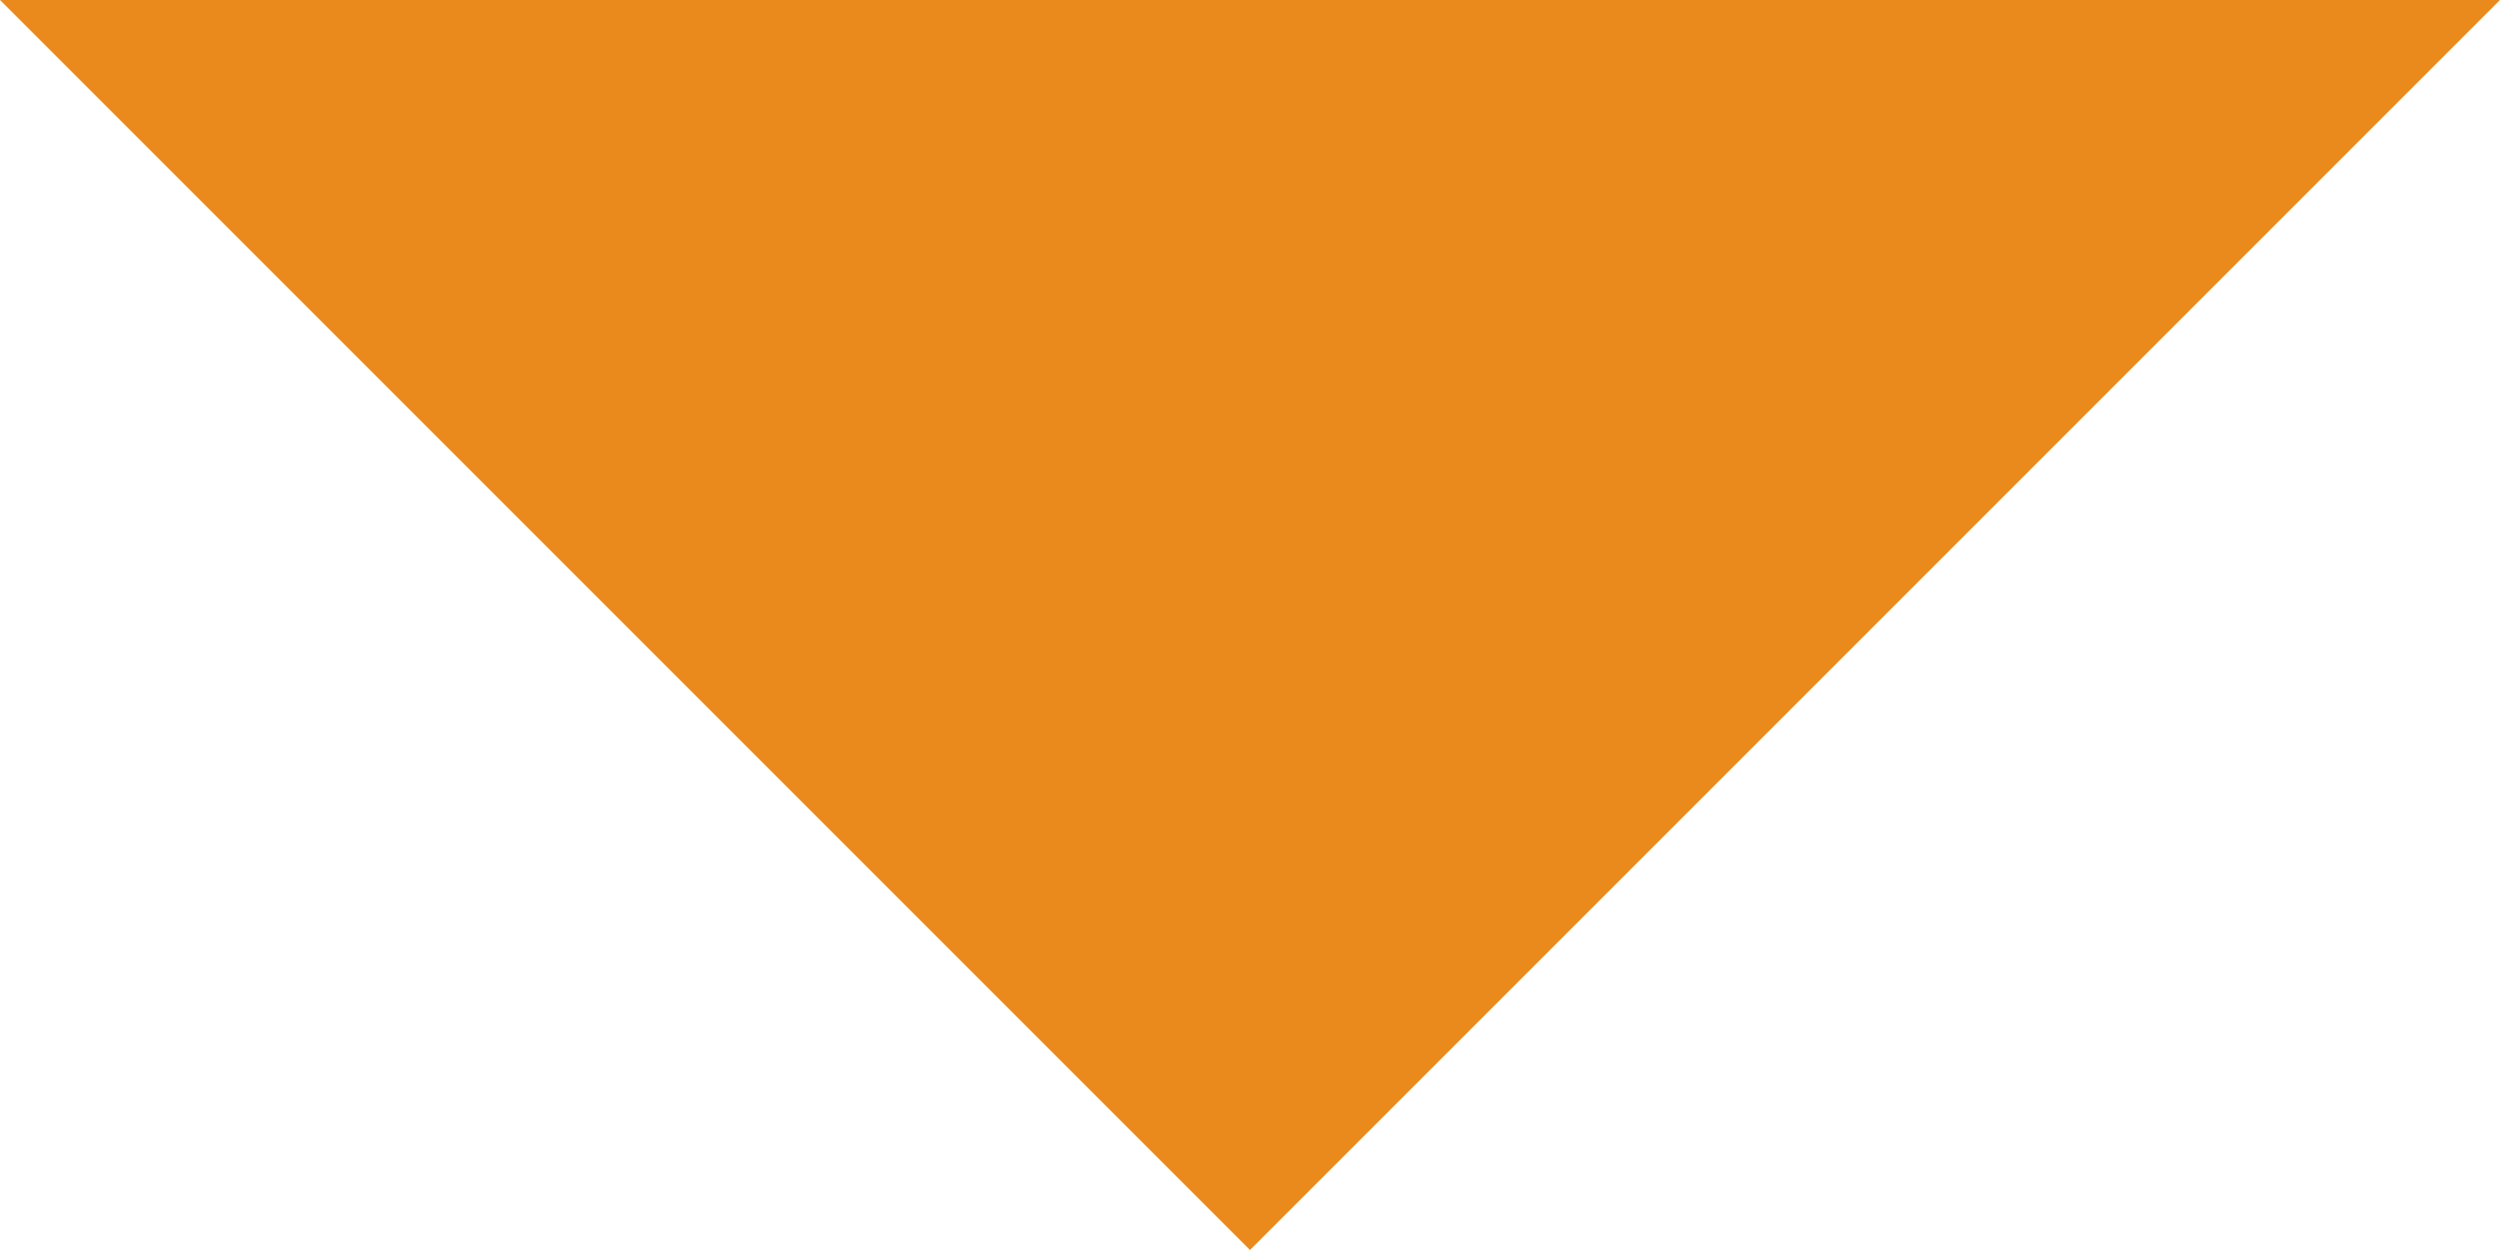
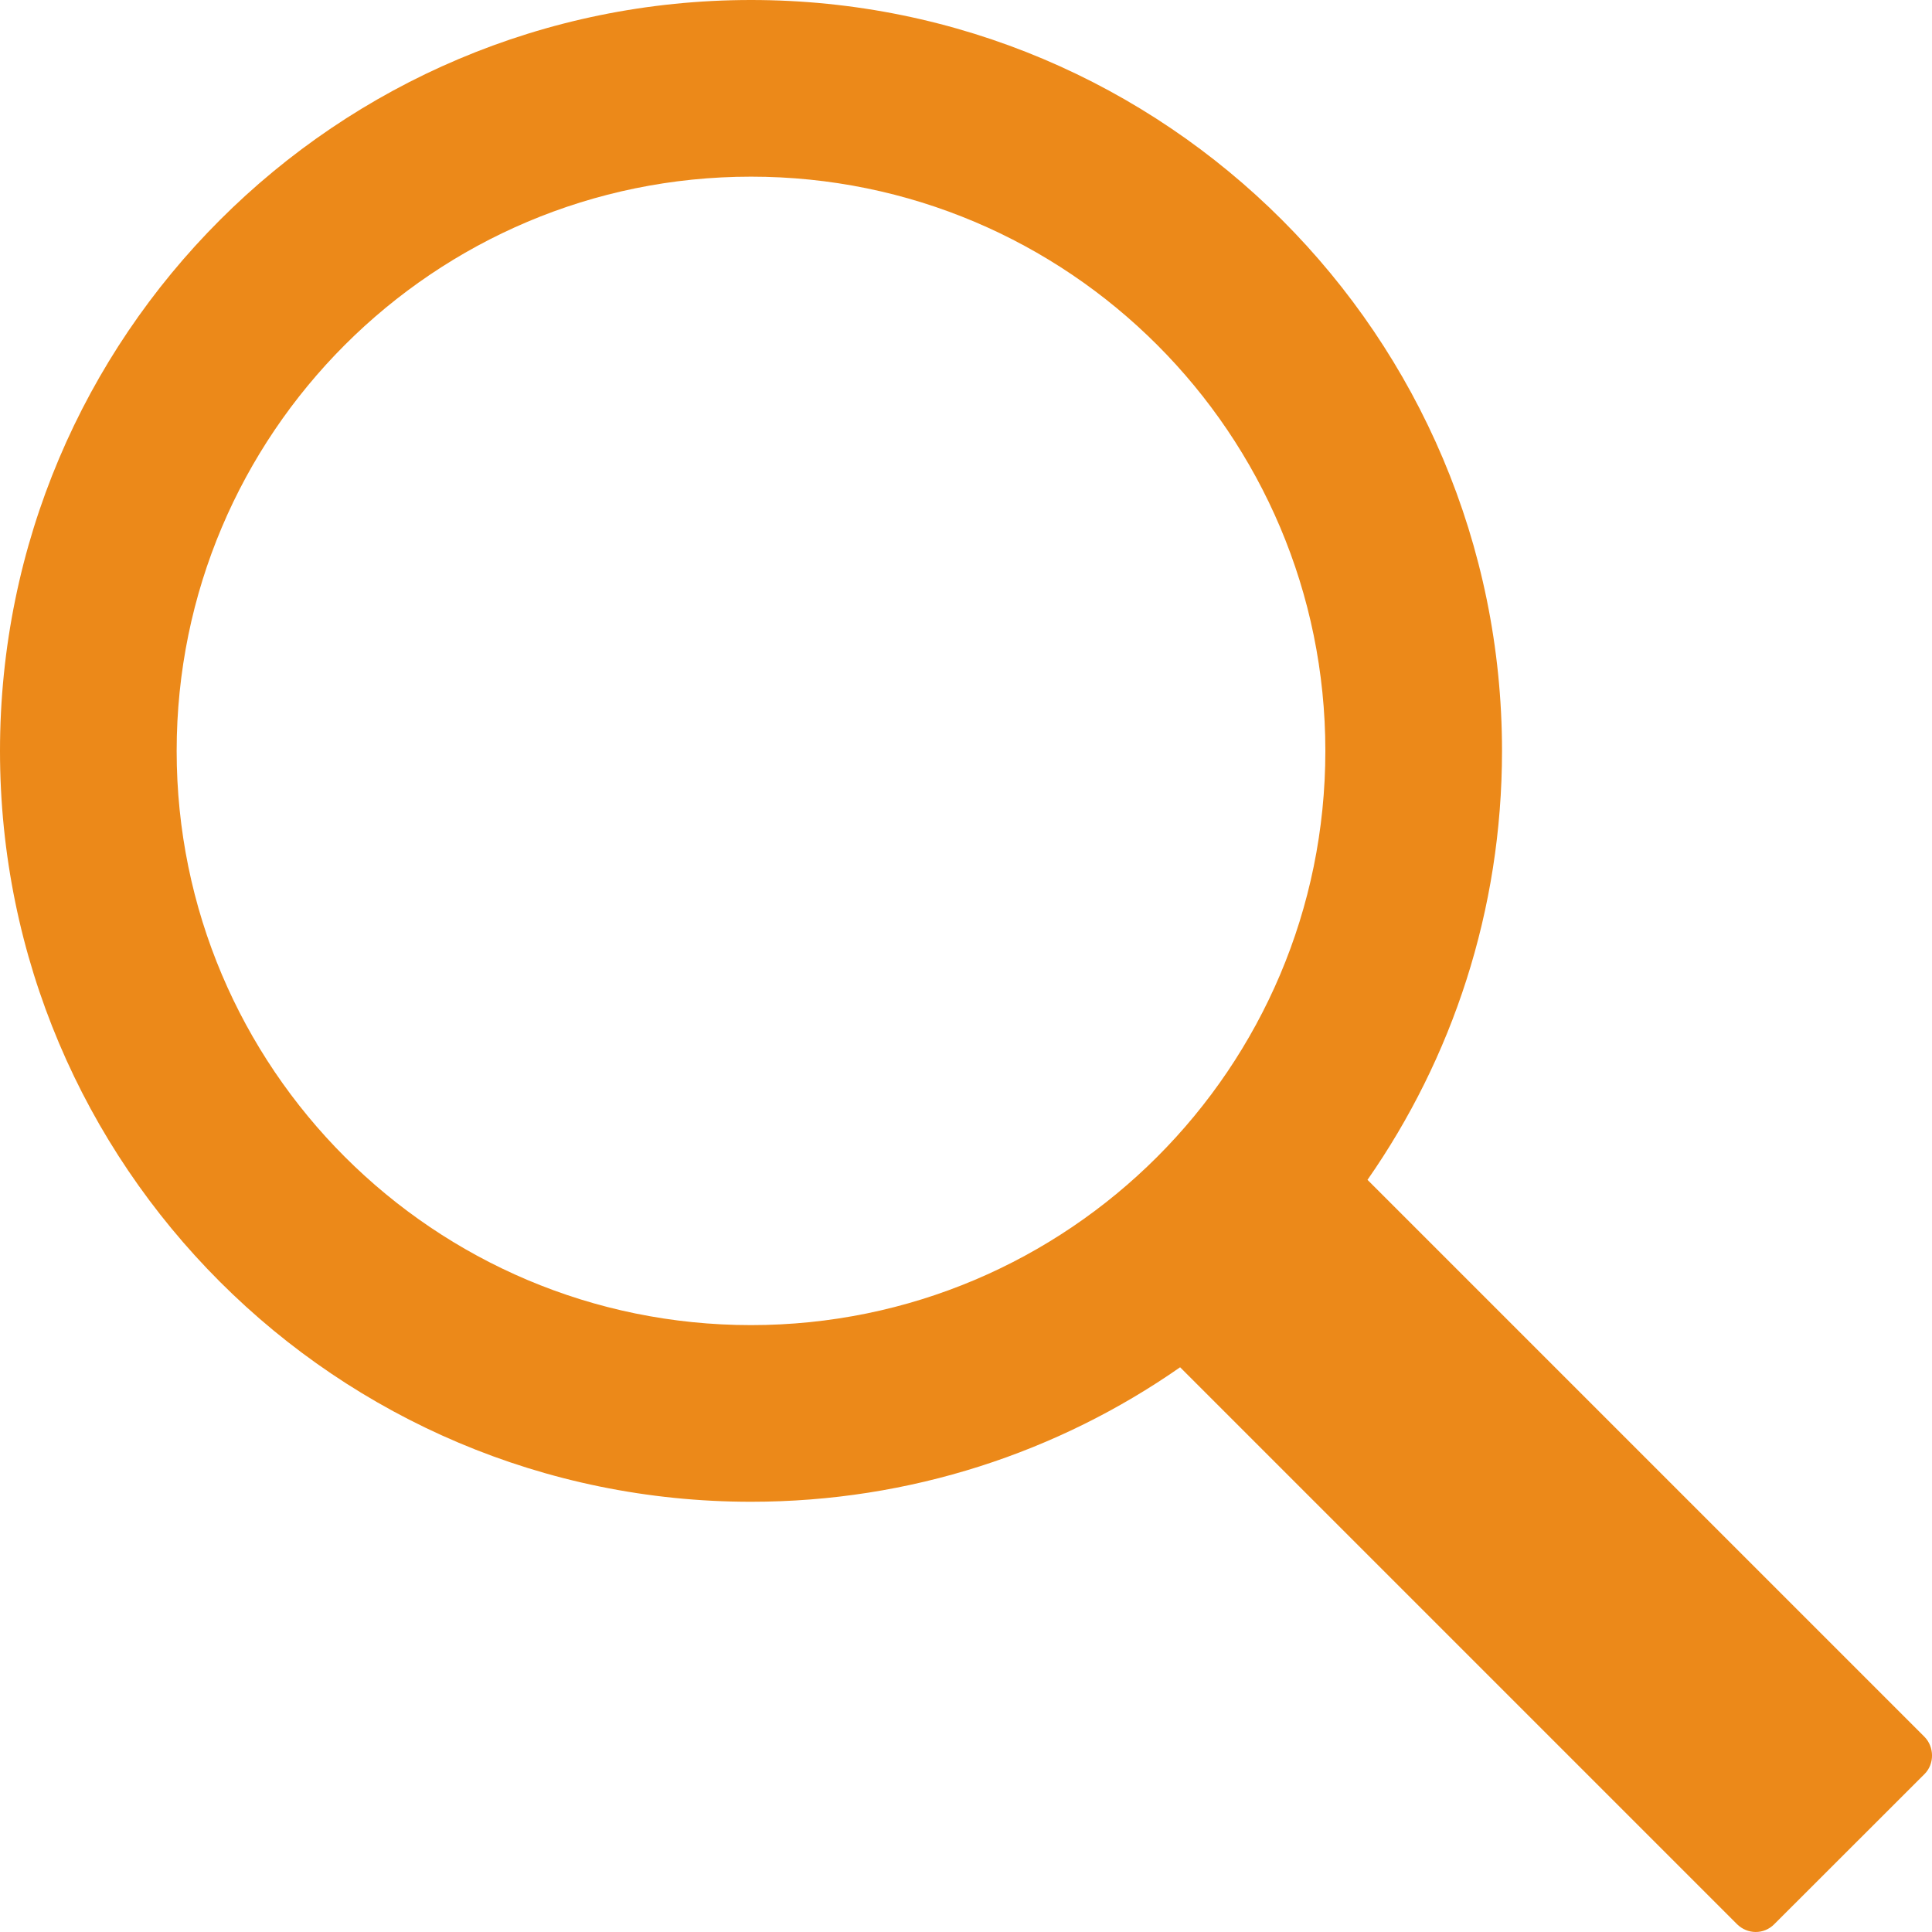
- <svg xmlns="http://www.w3.org/2000/svg" width="8px" height="4px" viewBox="0 0 8 4" version="1.1">
+ <svg xmlns="http://www.w3.org/2000/svg" width="16px" height="16px" viewBox="0 0 16 16" version="1.1">
  <defs />
-   <g id="Каталог" stroke="none" stroke-width="1" fill="none" fill-rule="evenodd">
-     <g transform="translate(-965, -243)" id="Group-4" fill="#EB8A1C">
-       <g transform="translate(97, 167)">
-         <g id="Group-32" transform="translate(763, 72)">
-           <path d="M113,8 L109,4 L105,8 L113,8 Z" id="Combined-Shape-Copy-4" transform="translate(109, 6) rotate(-180) translate(-109, -6) " />
-         </g>
+   <g id="Главная" stroke="none" stroke-width="1" fill="none" fill-rule="evenodd">
+     <g id="Главная-#menu" transform="translate(-1306, -539)" fill="#EC8919">
+       <g id="Group-21" transform="translate(-199, 458)">
+         <path d="M1516.325,90.771 C1517.027,89.764 1517.439,88.539 1517.439,87.219 C1517.439,83.784 1514.654,81 1511.22,81 C1507.785,81 1505,83.784 1505,87.219 C1505,90.653 1507.785,93.437 1511.22,93.437 C1512.54,93.437 1513.765,93.026 1514.772,92.324 L1514.773,92.323 L1519.385,96.935 C1519.471,97.02 1519.607,97.023 1519.694,96.935 L1520.938,95.692 C1521.023,95.607 1521.019,95.465 1520.937,95.383 L1516.325,90.771 L1516.325,90.771 Z M1511.22,91.974 C1513.846,91.974 1515.976,89.845 1515.976,87.219 C1515.976,84.592 1513.846,82.463 1511.22,82.463 C1508.593,82.463 1506.463,84.592 1506.463,87.219 C1506.463,89.845 1508.593,91.974 1511.22,91.974 L1511.22,91.974 Z" id="common-search-lookup-glyph-copy-4" />
      </g>
    </g>
  </g>
</svg>
